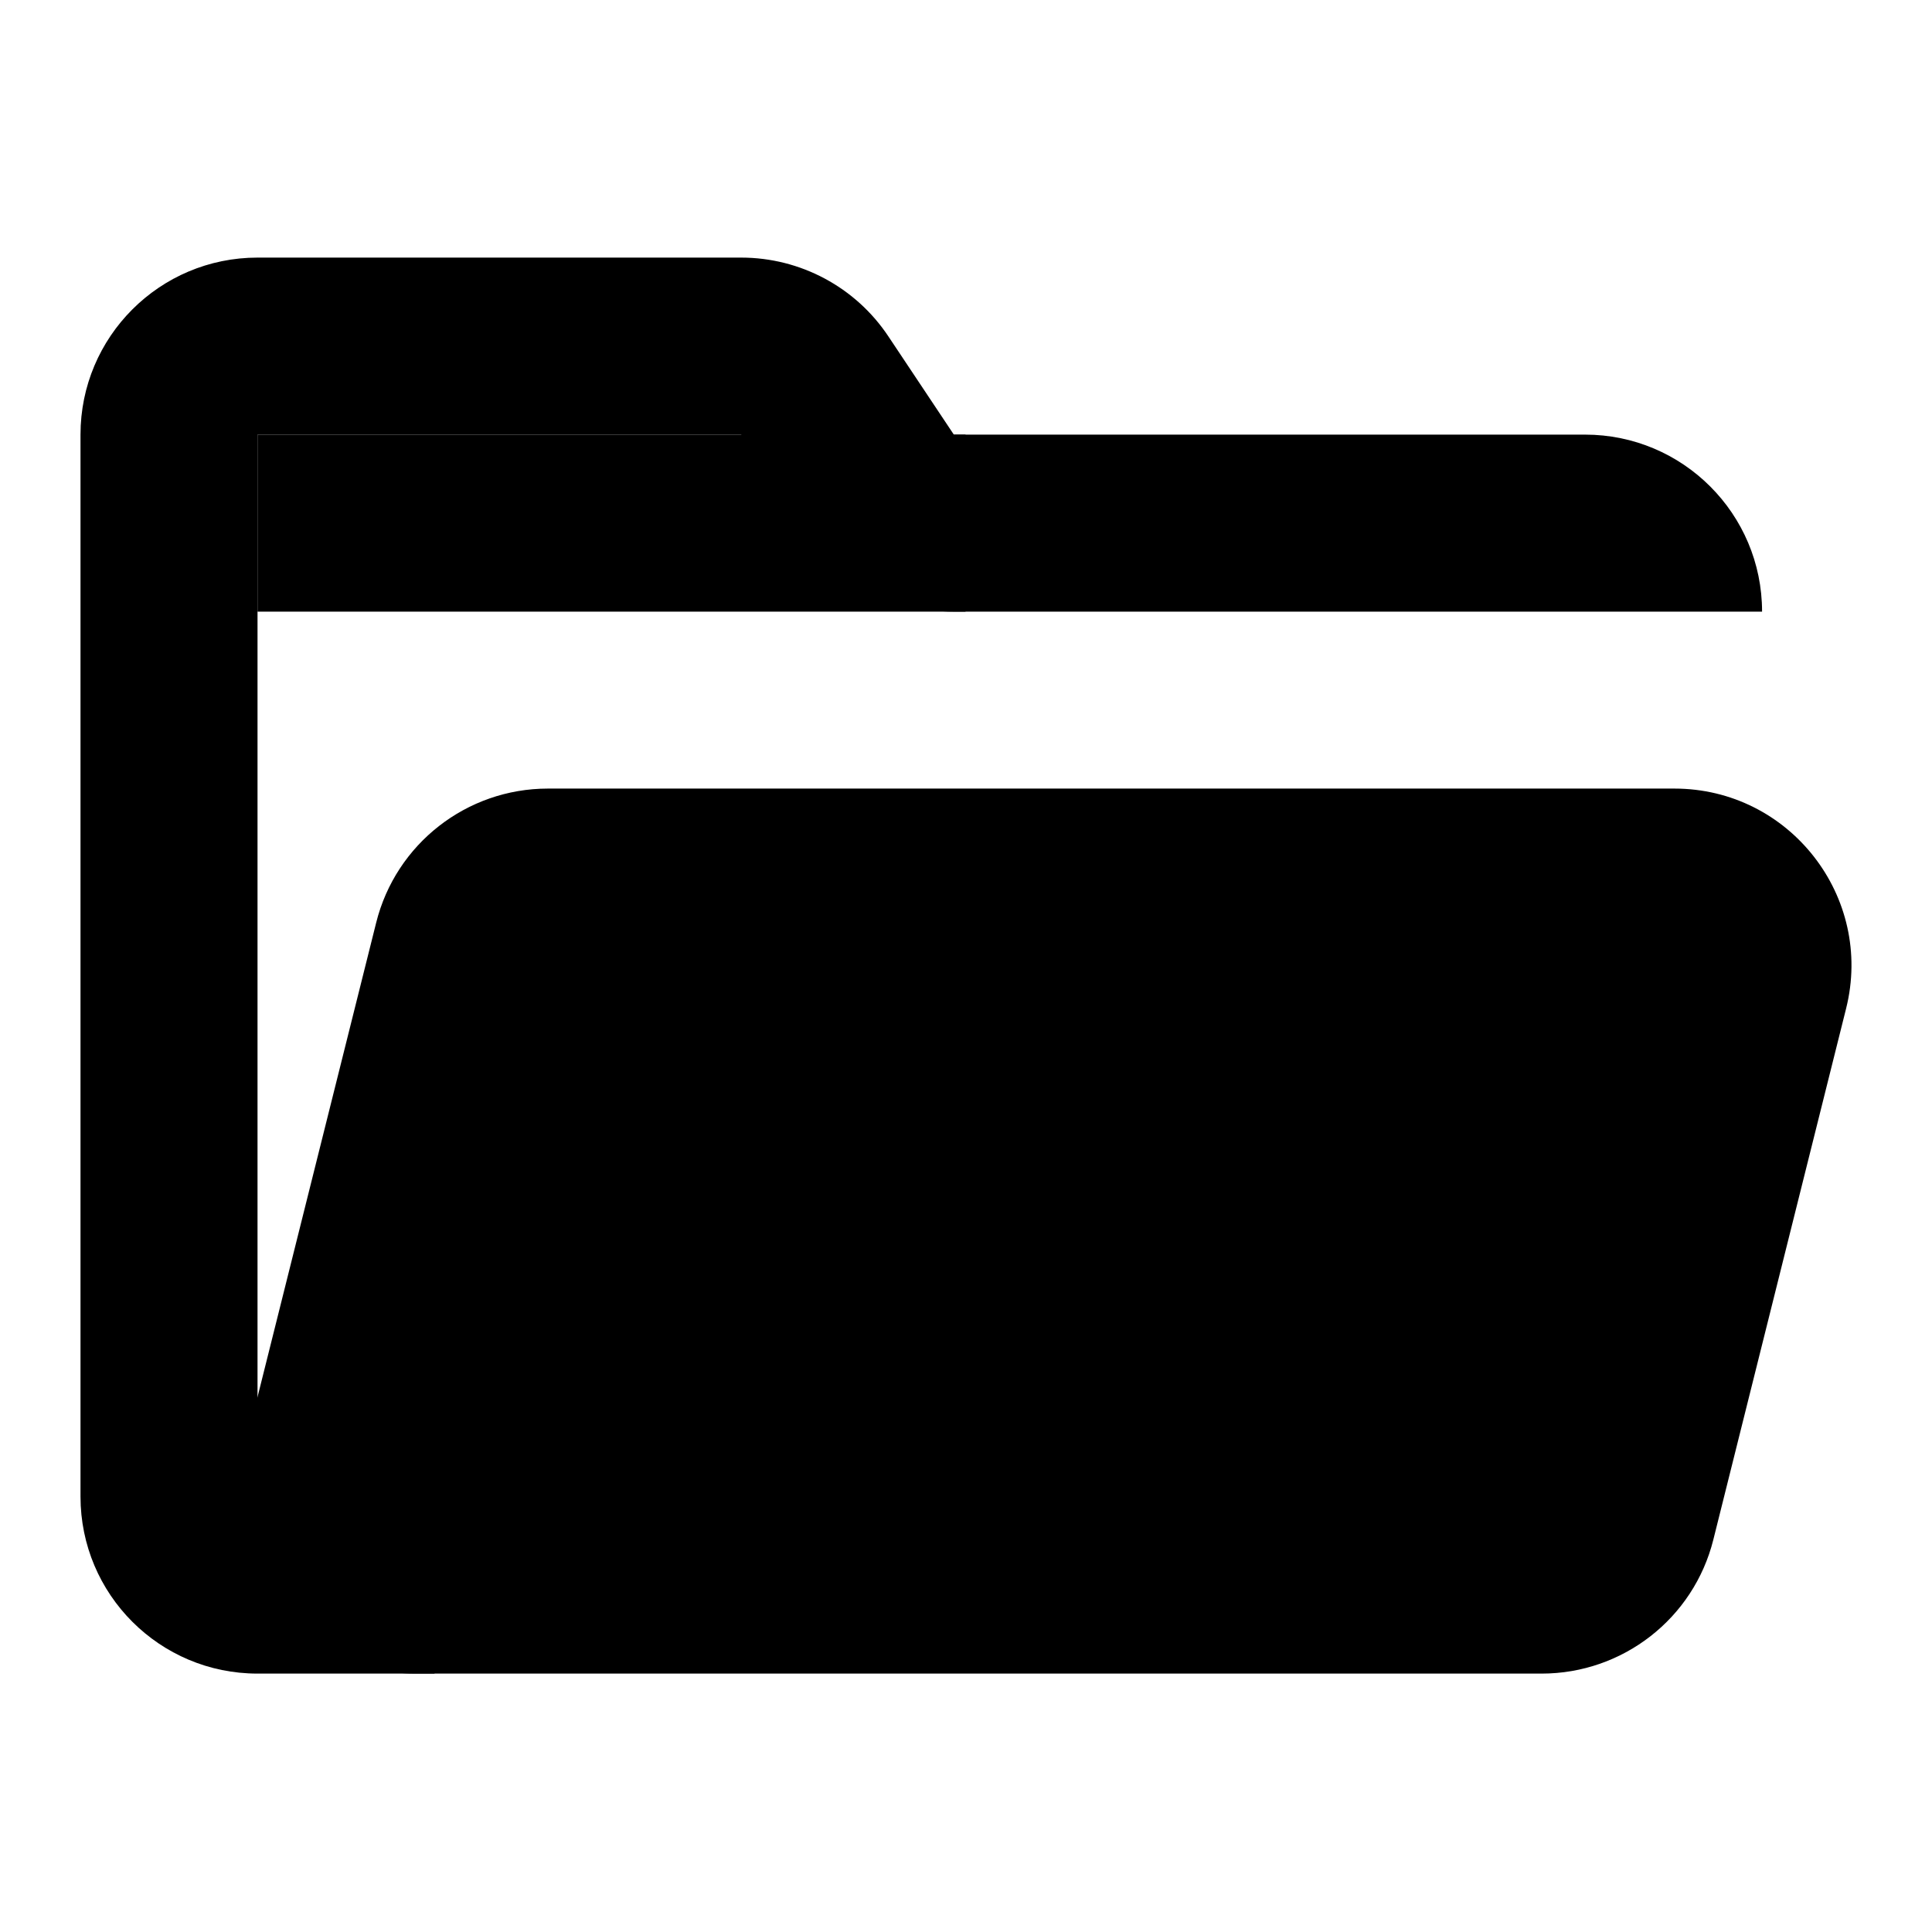
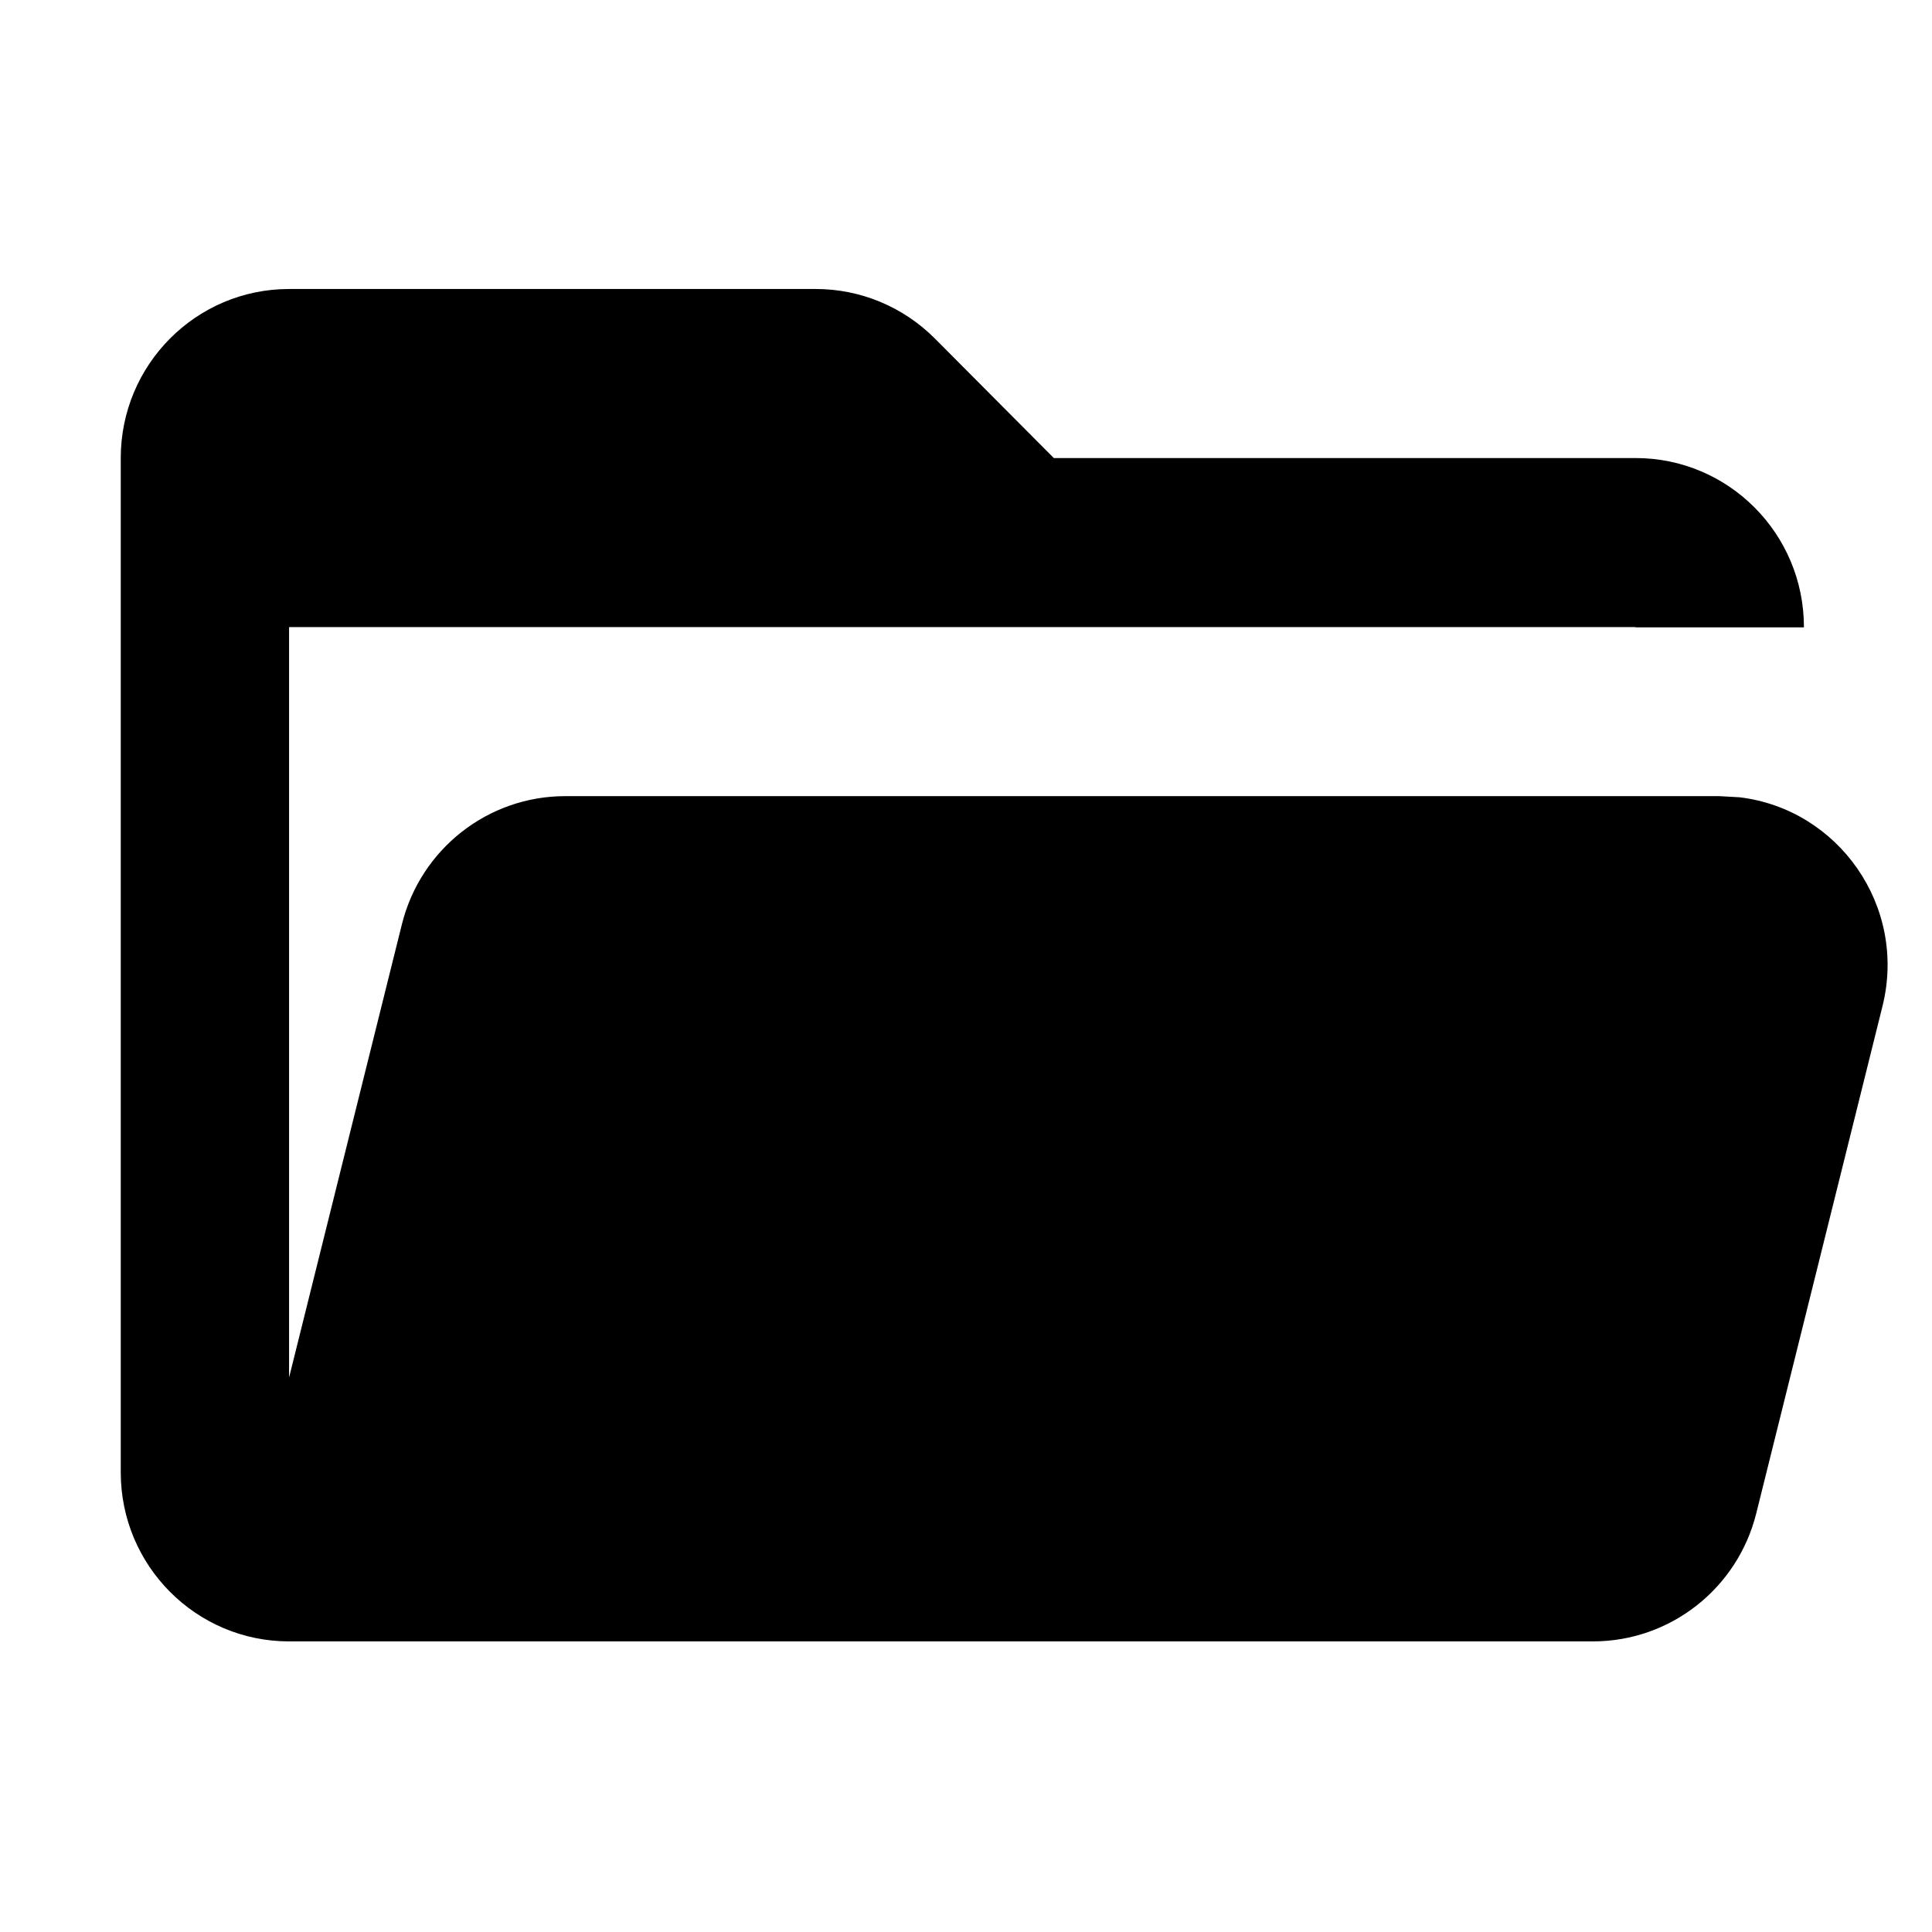
<svg xmlns="http://www.w3.org/2000/svg" width="24" height="24" viewBox="0 0 24 24" fill="none">
-   <path d="M3.199 3.2C1.984 3.2 1 4.184 1 5.399V18.591C1 19.806 1.984 20.79 3.199 20.79H5.398V18.591H3.199V5.399H9.207L10.02 6.618C10.428 7.23 11.114 7.598 11.849 7.598H21.889C21.889 6.383 20.904 5.399 19.69 5.399H11.849L11.036 4.179C10.629 3.567 9.942 3.2 9.207 3.2H3.199Z" fill="#000000" />
-   <path d="M3.199 5.399H11.994V7.598H3.199V5.399Z" fill="#000000" />
-   <path fill-rule="evenodd" clip-rule="evenodd" d="M4.673 11.462C4.917 10.483 5.797 9.796 6.806 9.796H20.8C22.231 9.796 23.28 11.141 22.933 12.528L21.284 19.125C21.04 20.104 20.16 20.79 19.151 20.79H5.157C3.726 20.79 2.676 19.446 3.023 18.058L4.673 11.462Z" fill="#000000" />
+   <path d="M10.134 3.59C10.689 3.59 11.22 3.811 11.613 4.205L13.091 5.69H20.318C21.473 5.69 22.409 6.63 22.409 7.79V7.793H20.318V7.79H3.591V17.112L4.993 11.48C5.226 10.546 6.062 9.89 7.021 9.89H21.357L21.608 9.904C22.837 10.05 23.694 11.257 23.385 12.499L21.817 18.799C21.584 19.734 20.748 20.39 19.788 20.39H3.591C2.436 20.39 1.5 19.45 1.5 18.29V5.69C1.5 4.53 2.436 3.59 3.591 3.59H10.134Z" fill="#000000" />
</svg>
